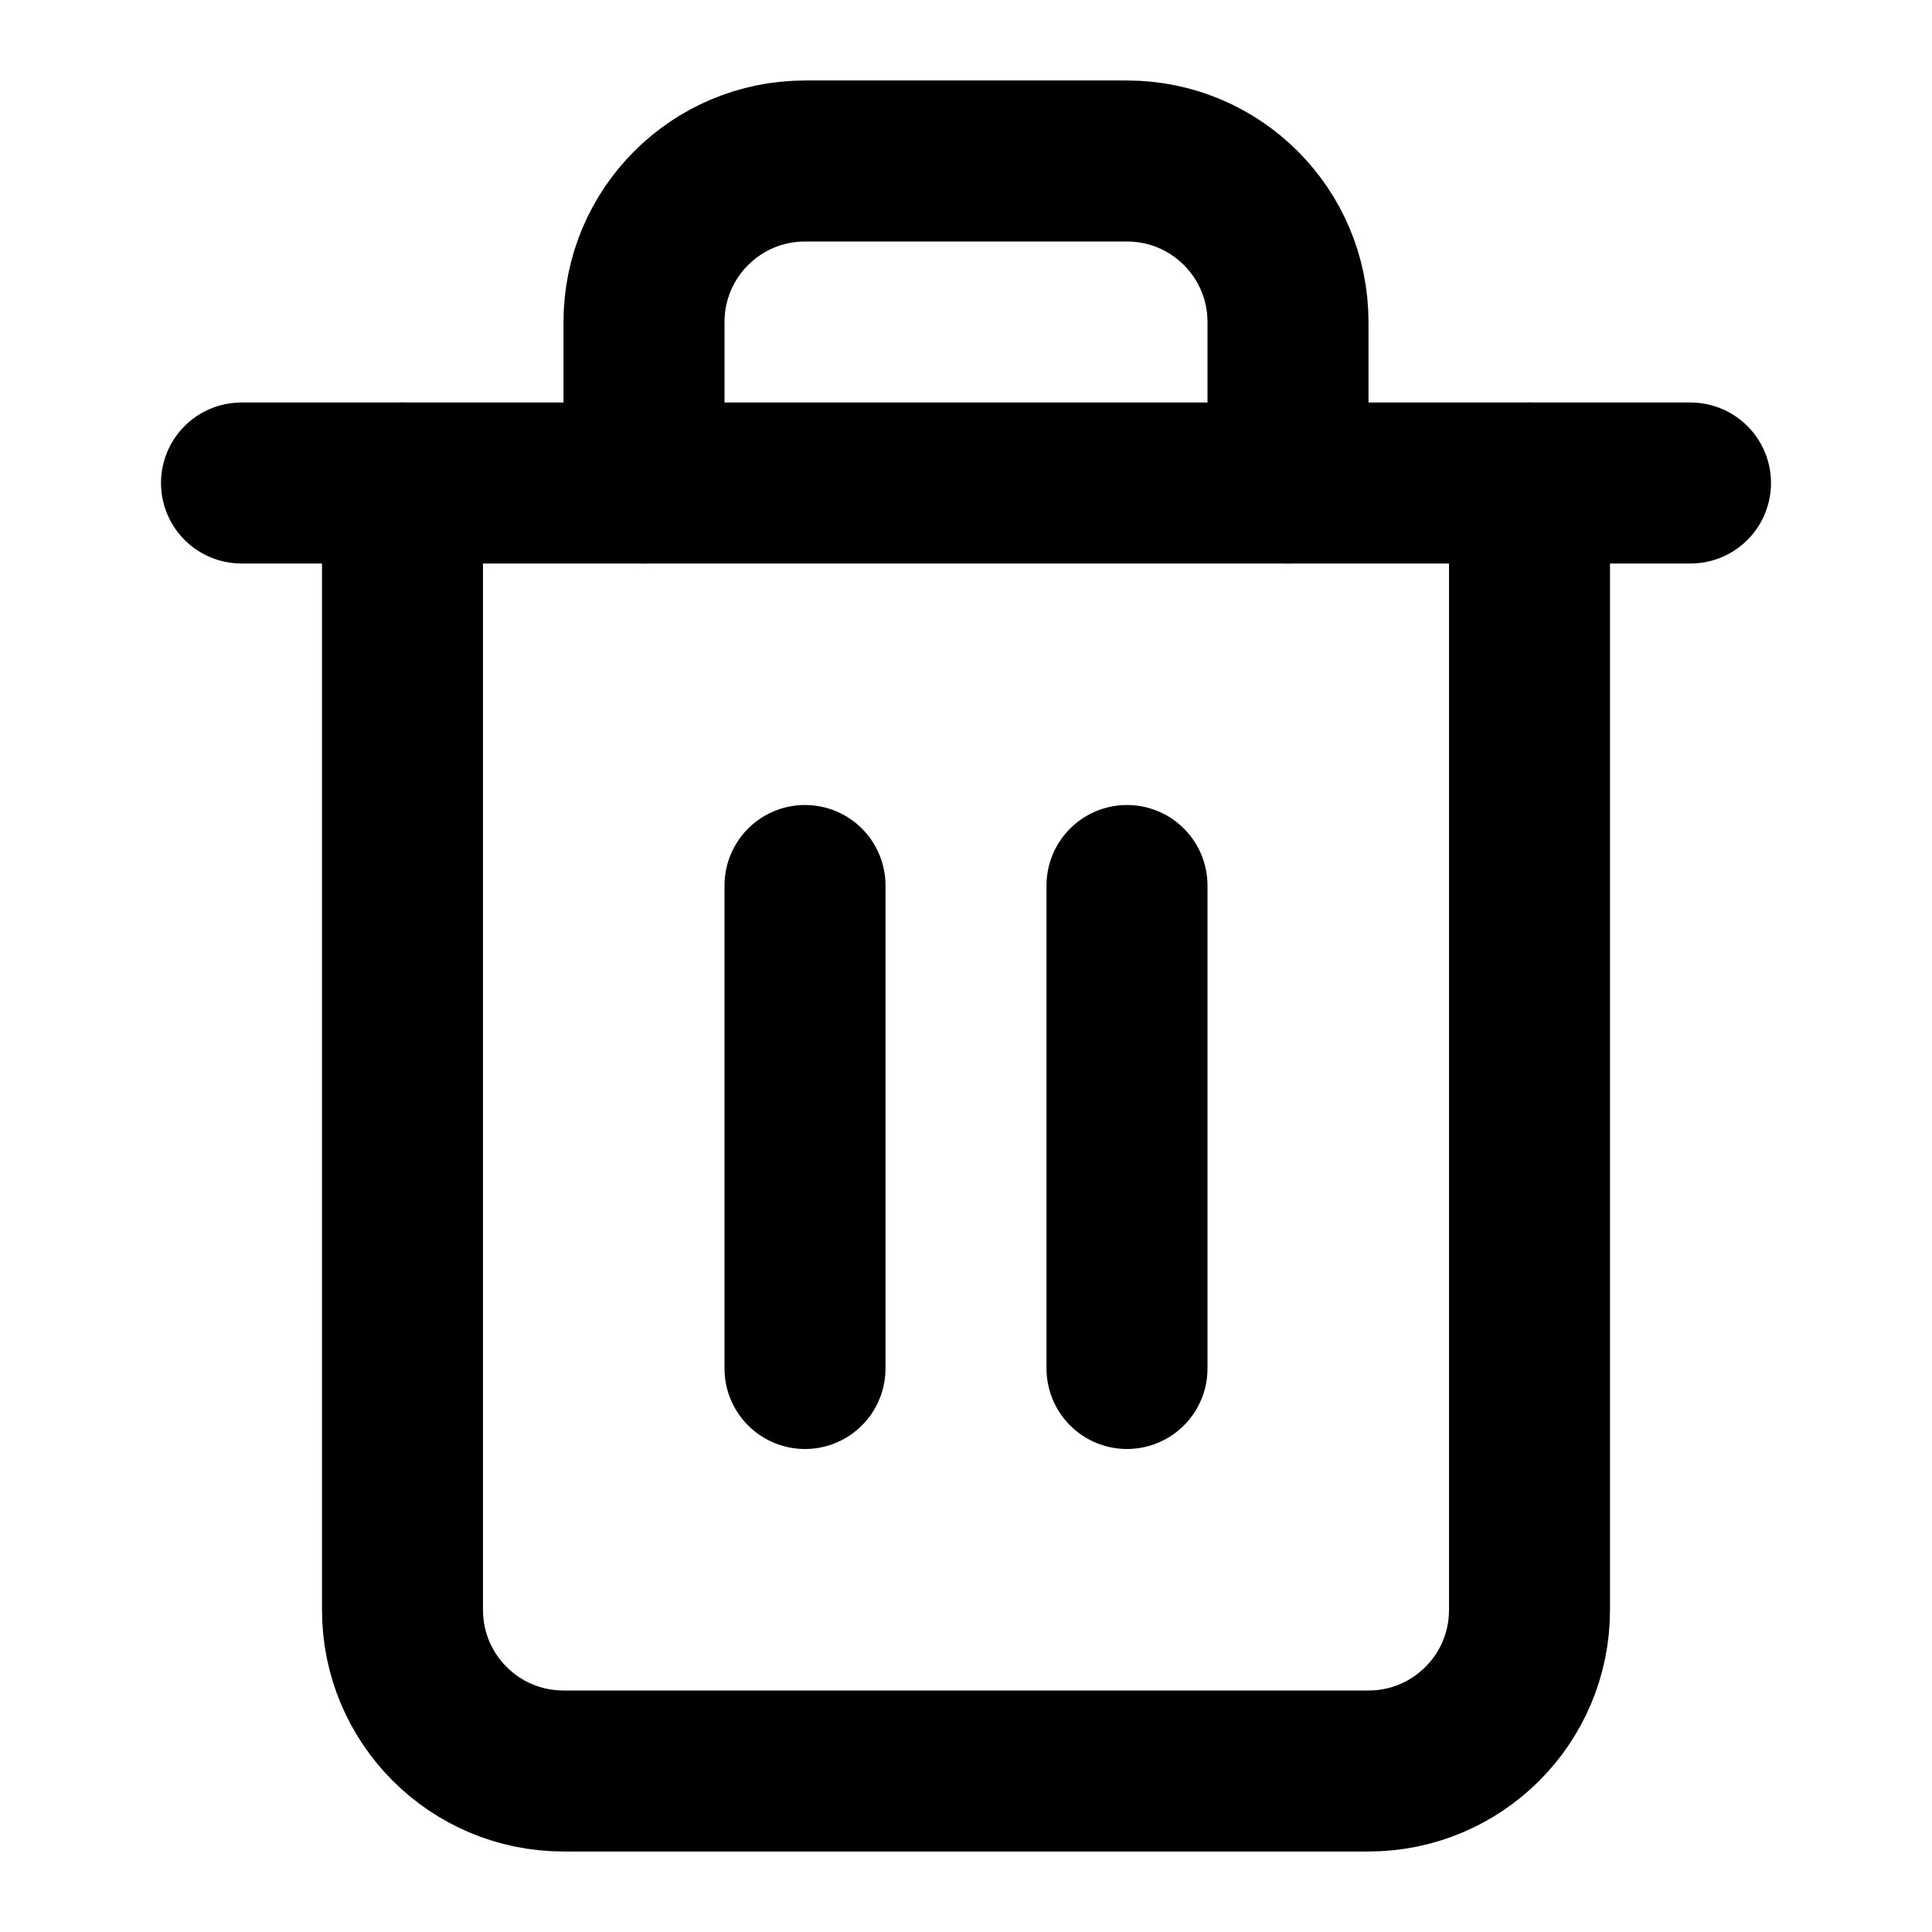
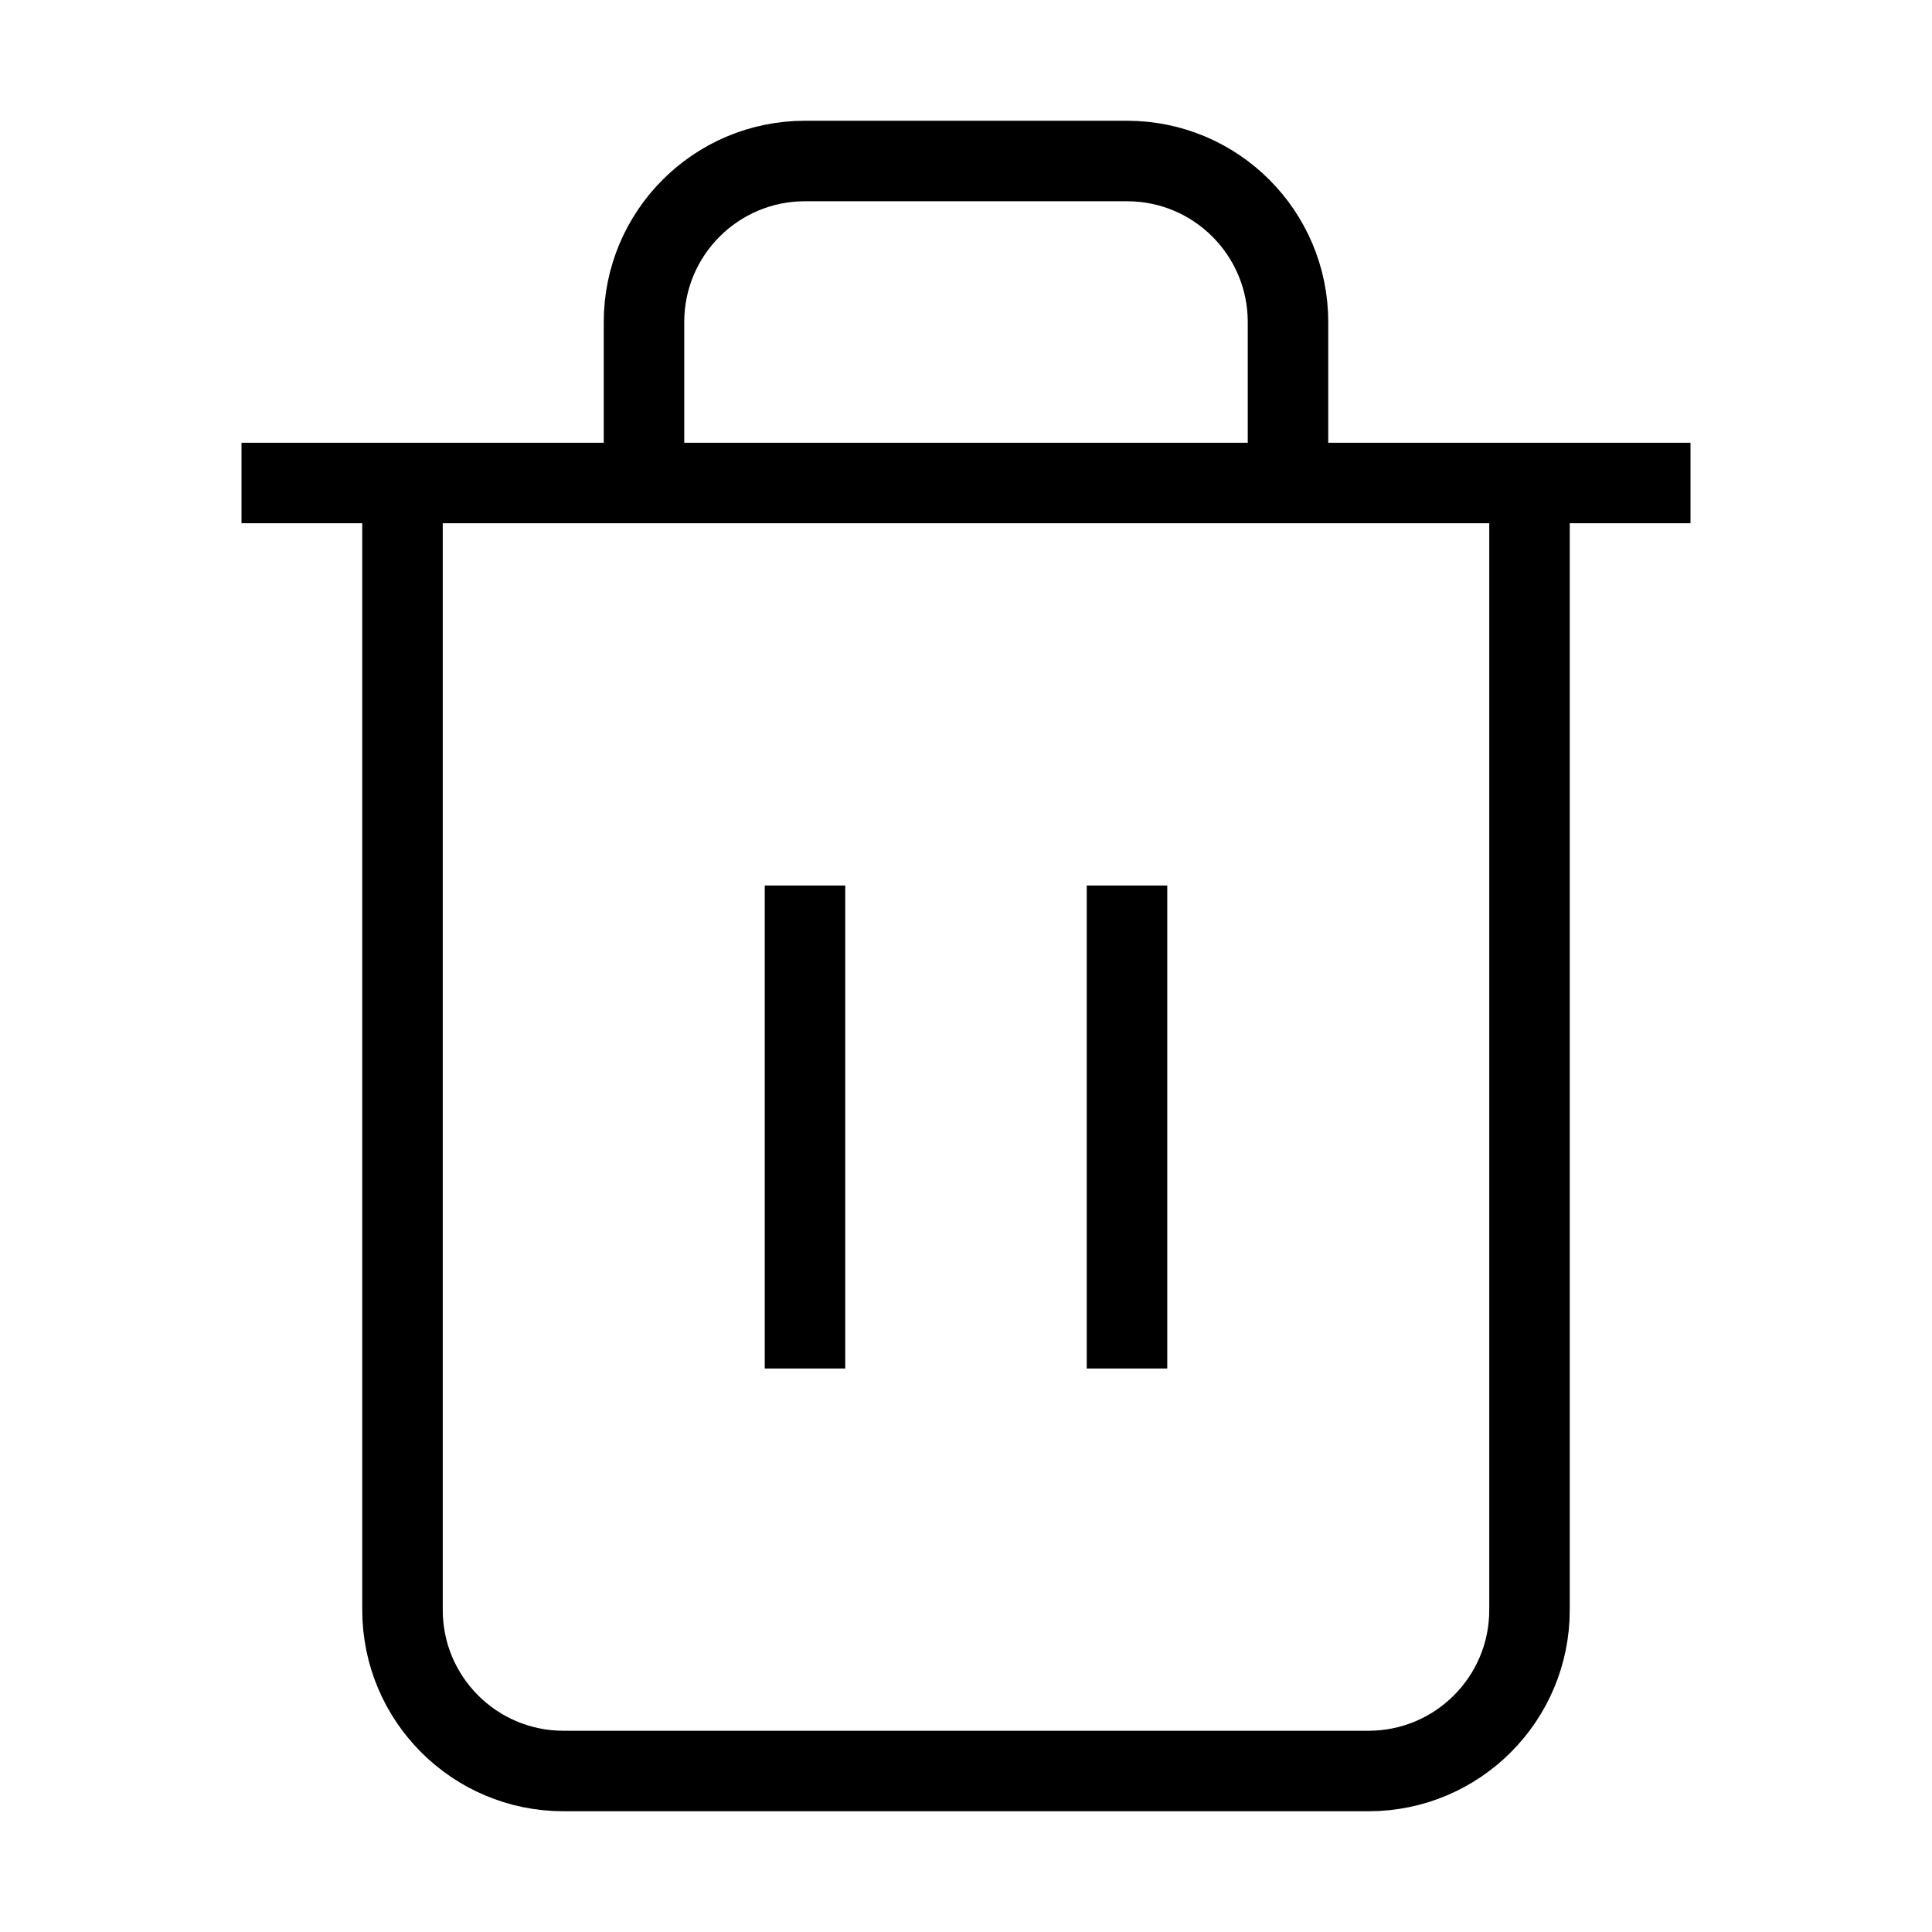
- <svg xmlns="http://www.w3.org/2000/svg" width="24" height="24" viewBox="0 0 24 24" fill="none" stroke="black" stroke-width="2" stroke-linecap="round" stroke-linejoin="round" class="feather feather-trash-2">
+ <svg xmlns="http://www.w3.org/2000/svg" width="24" height="24" viewBox="0 0 24 24" fill="none" stroke="black" strokeWidth="2" strokeLinecap="round" strokeLinejoin="round" className="feather feather-trash-2">
  <polyline points="3 6 5 6 21 6" />
  <path d="M19 6v14a2 2 0 0 1-2 2H7a2 2 0 0 1-2-2V6m3 0V4a2 2 0 0 1 2-2h4a2 2 0 0 1 2 2v2" />
  <line x1="10" y1="11" x2="10" y2="17" />
  <line x1="14" y1="11" x2="14" y2="17" />
</svg>
